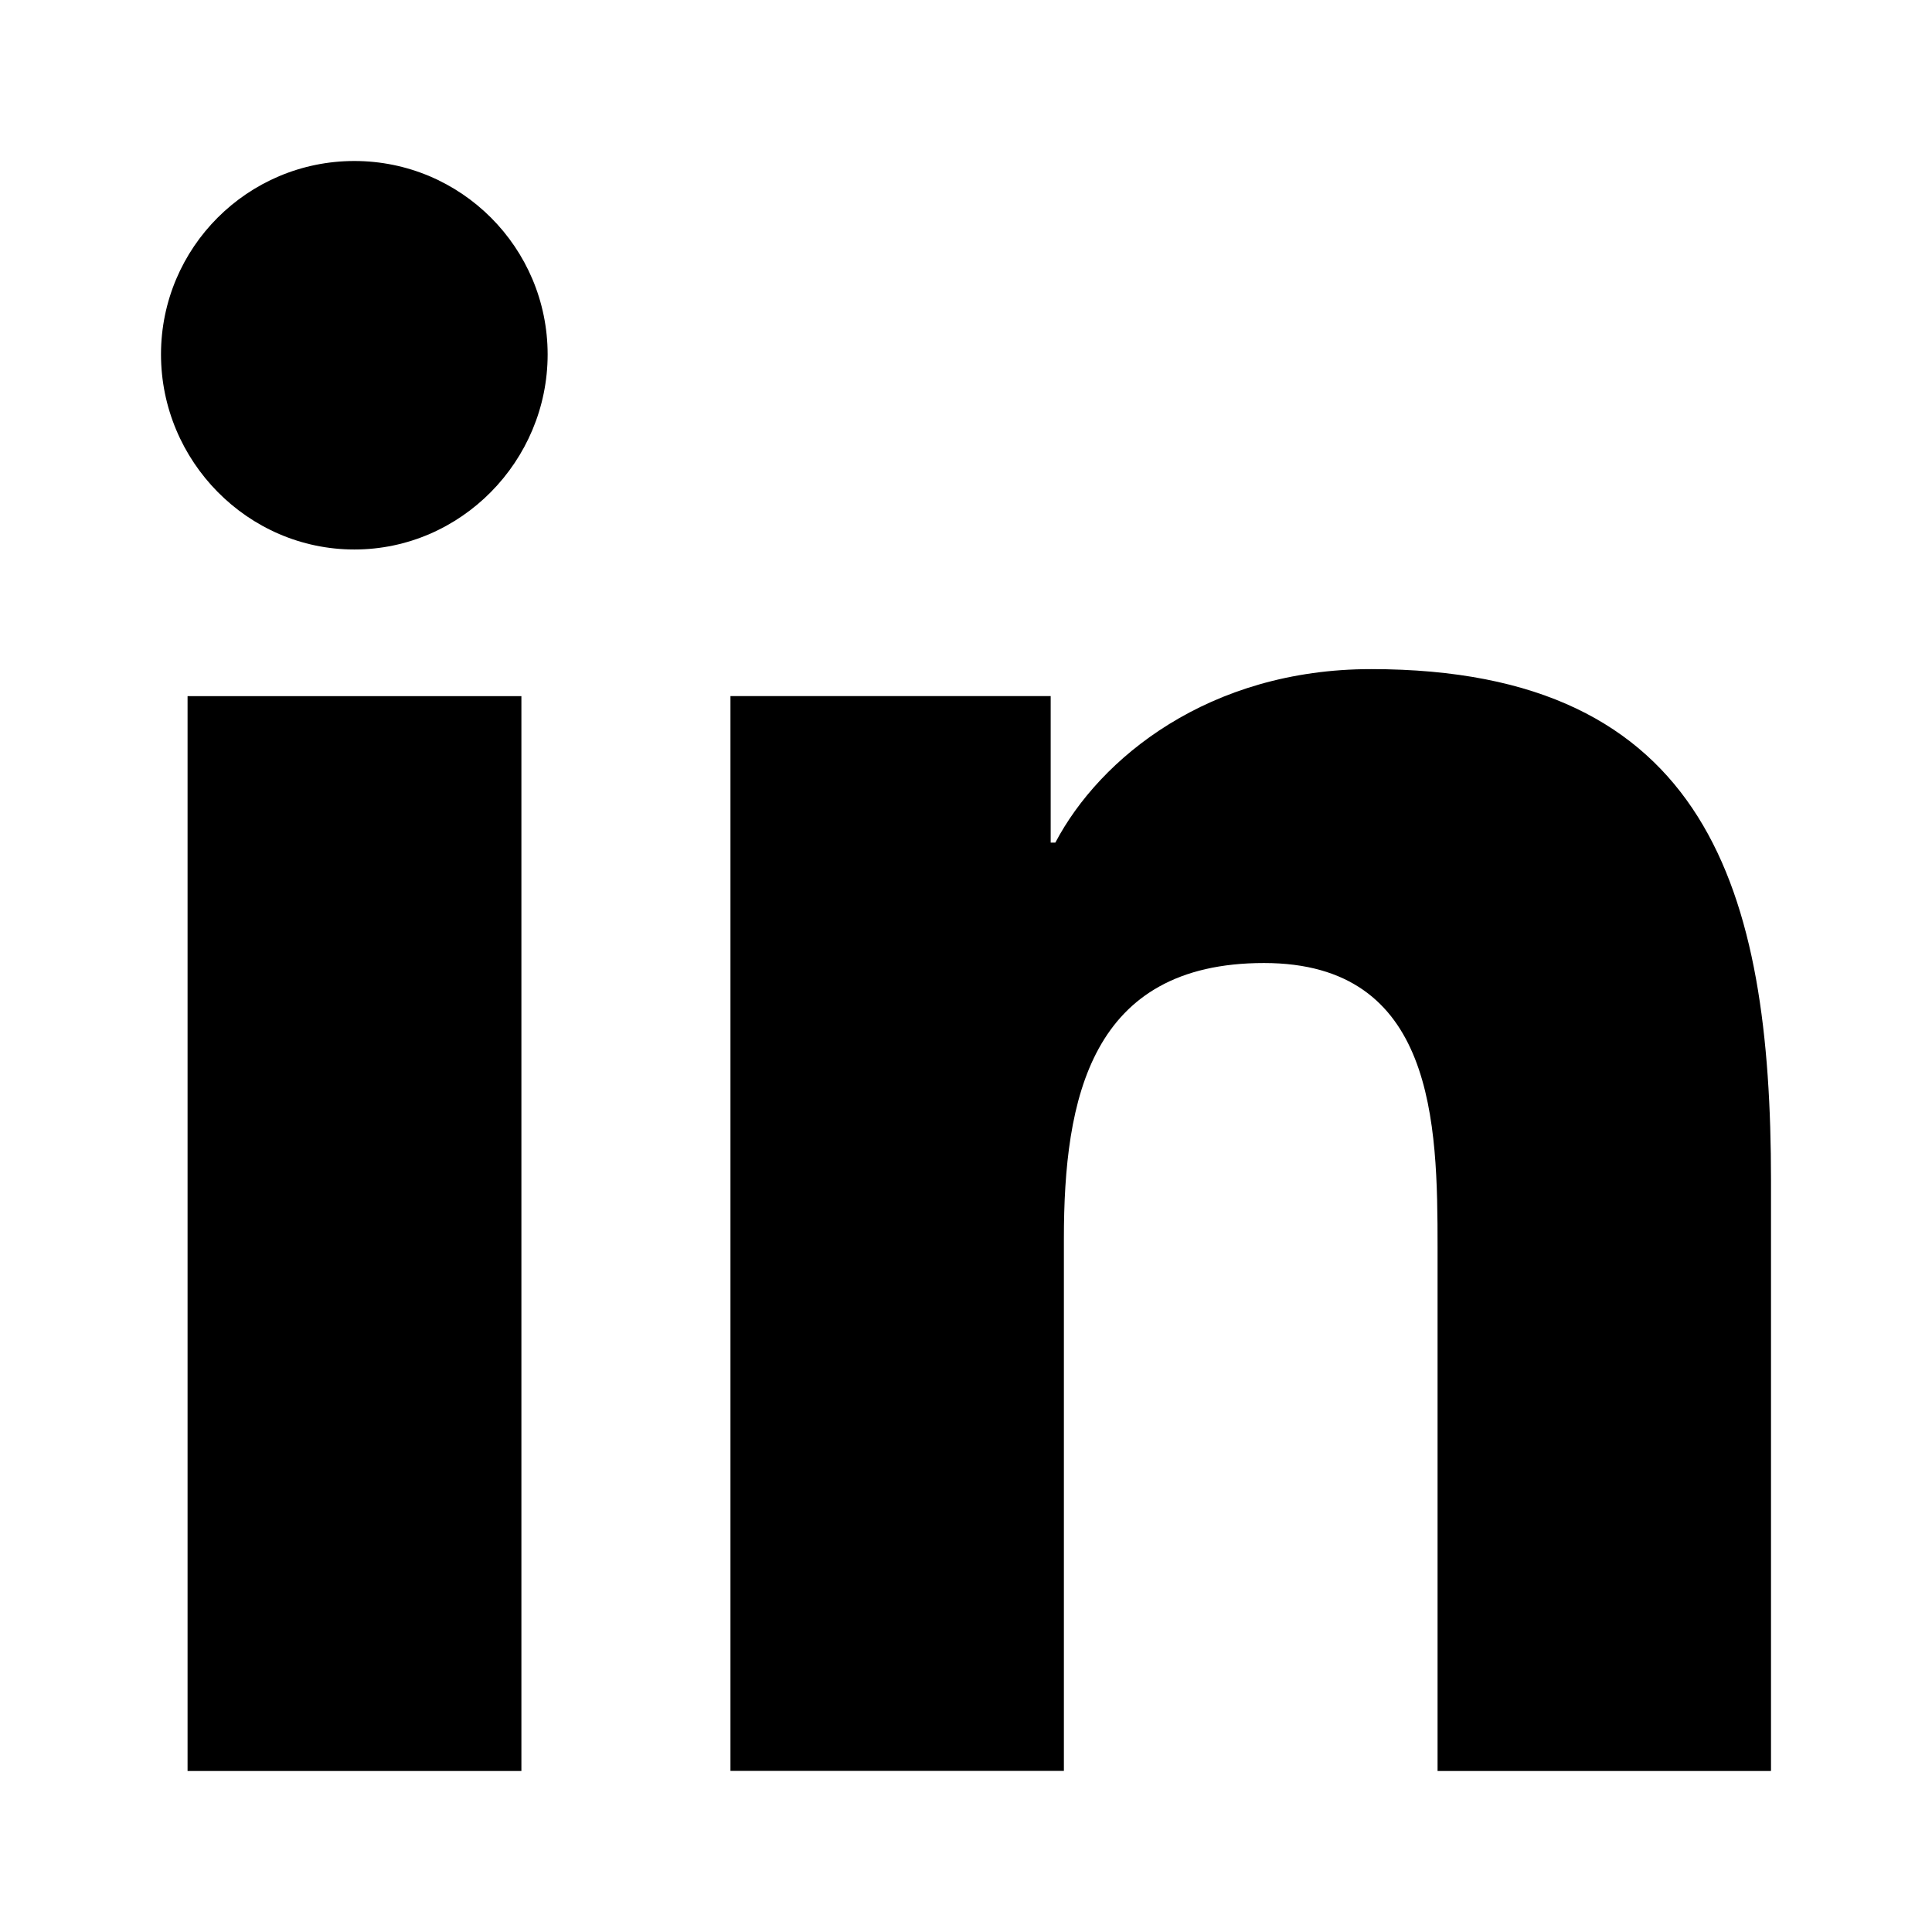
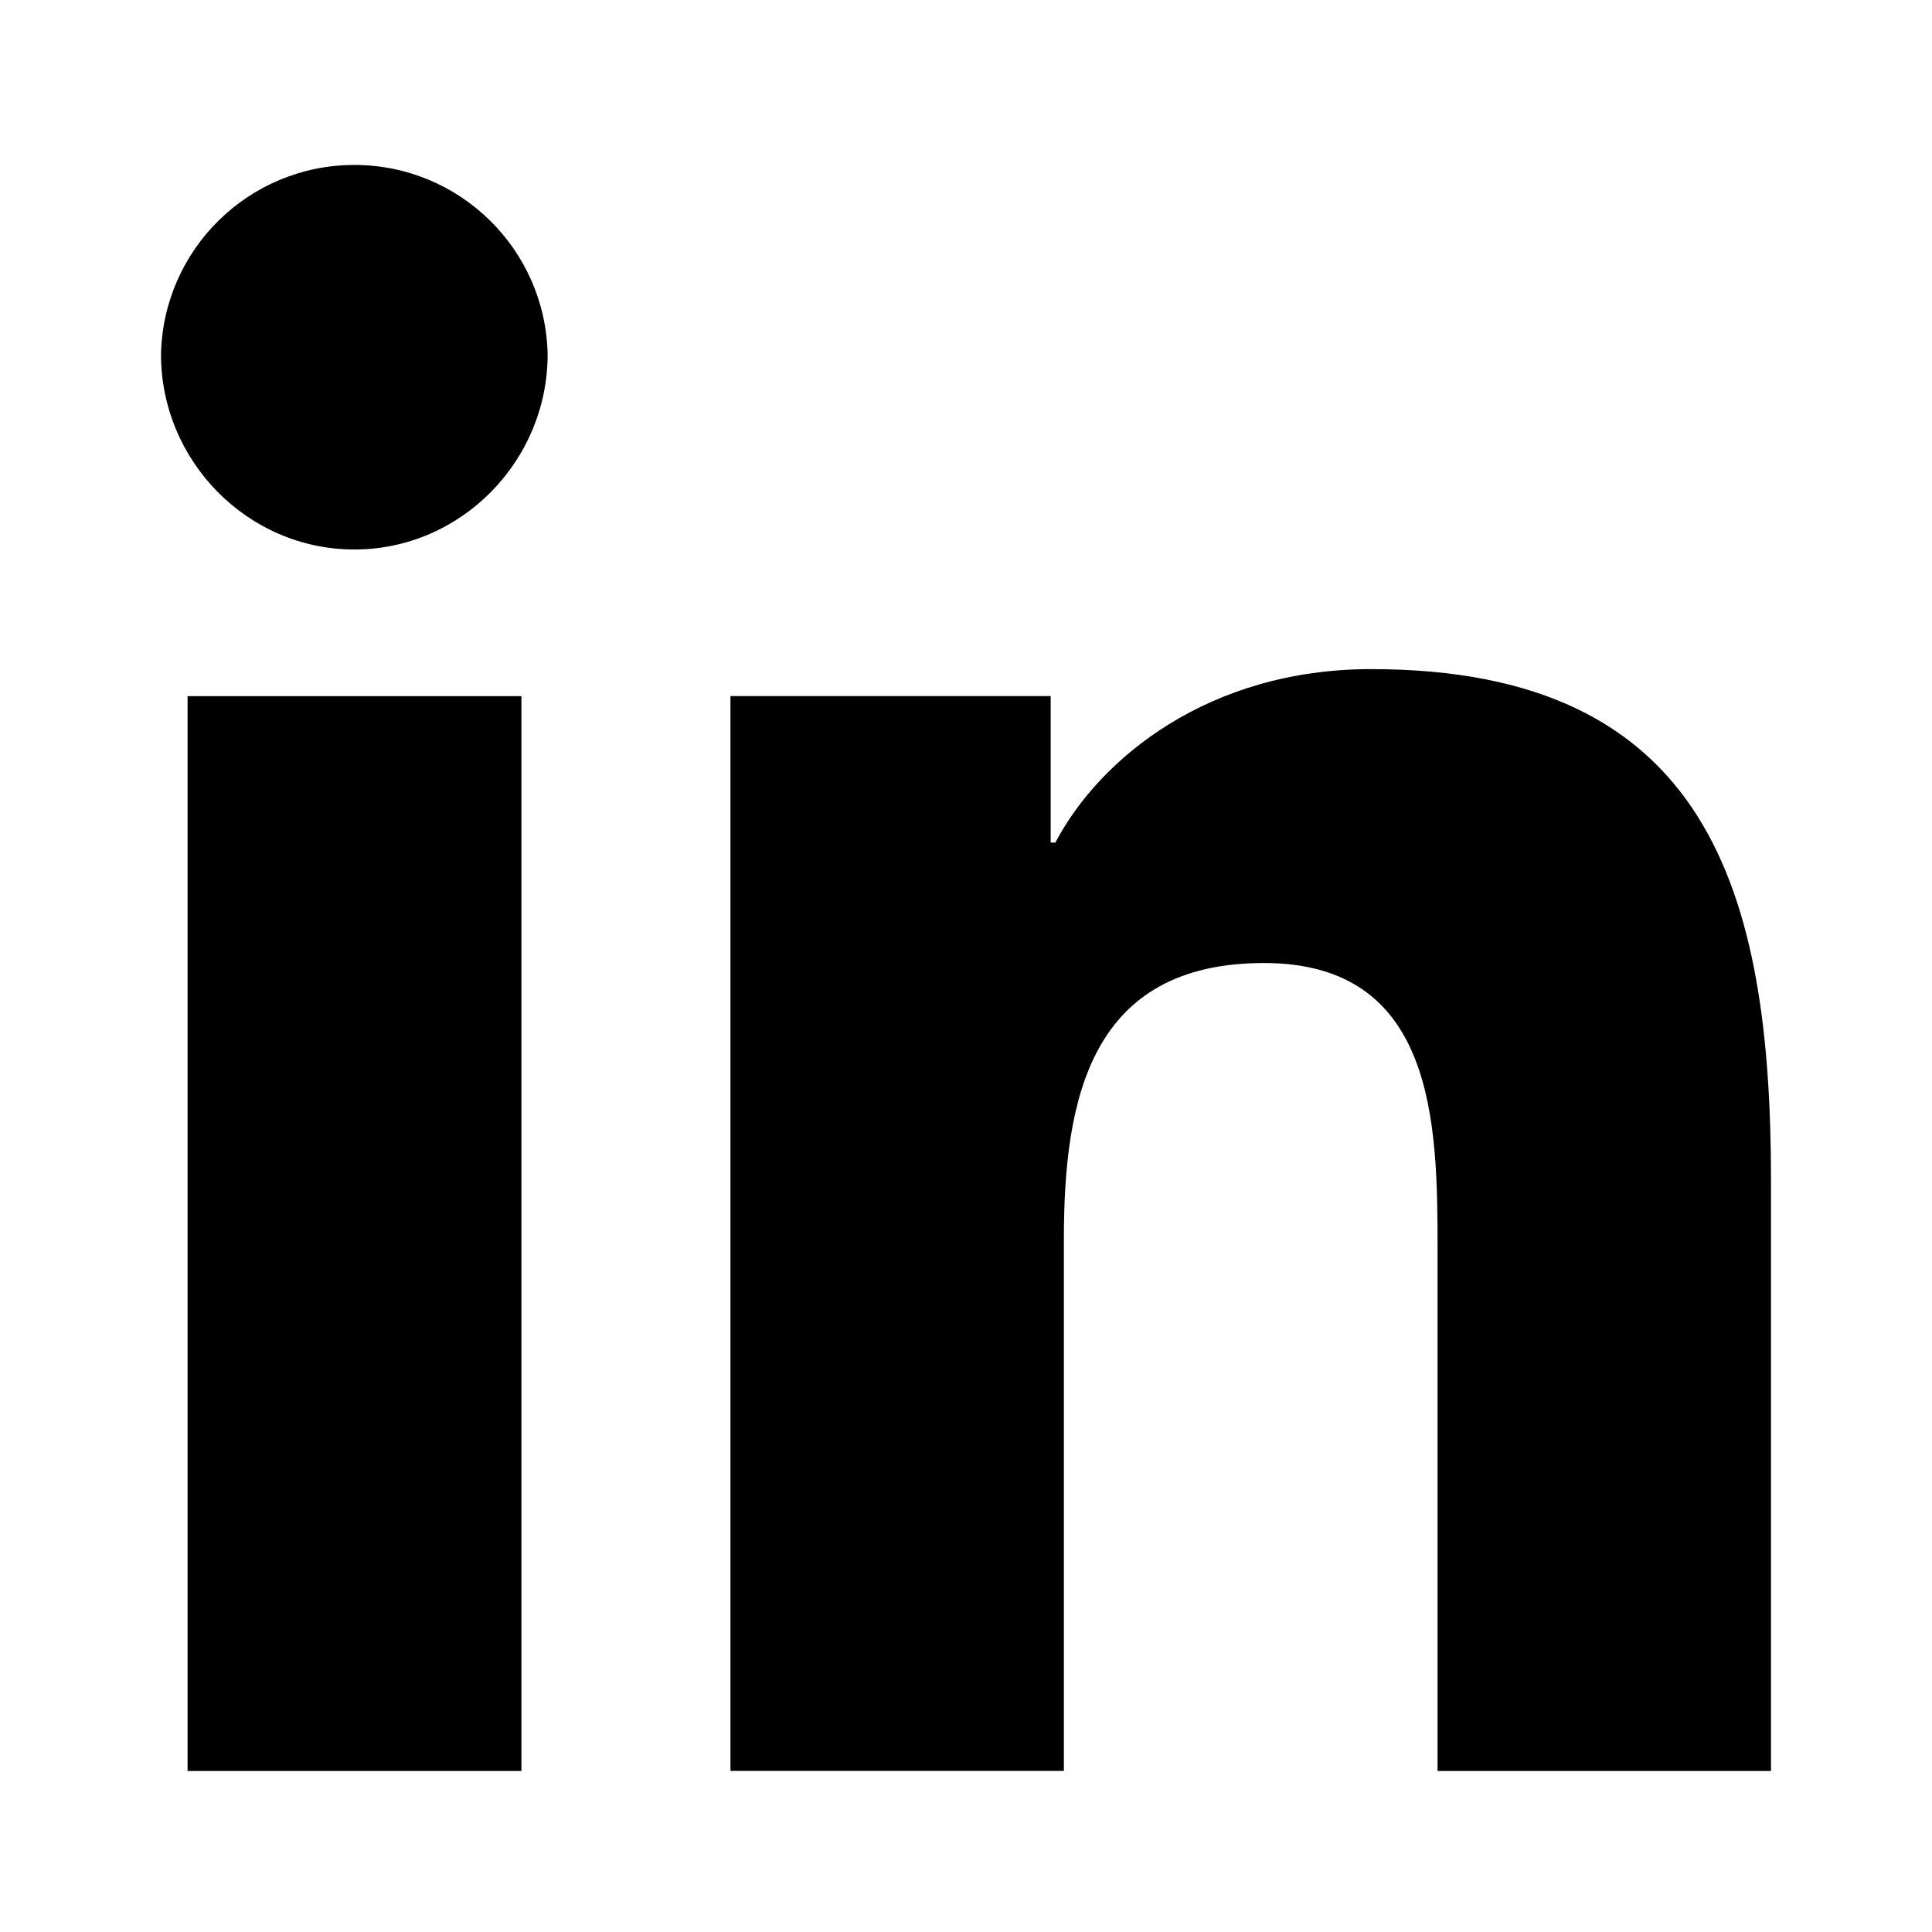
- <svg xmlns="http://www.w3.org/2000/svg" width="24" height="24" viewBox="0 0 24 24" fill="none">
-   <path fill-rule="evenodd" clip-rule="evenodd" d="M2 4.402C2 3.076 3.076 2 4.402 2C5.727 2 6.802 3.076 6.803 4.402C6.803 5.727 5.727 6.826 4.402 6.826C3.076 6.826 2 5.727 2 4.402ZM21.995 22V21.999H22V14.664C22 11.076 21.227 8.312 17.032 8.312C15.016 8.312 13.662 9.418 13.11 10.467H13.052V8.647H9.074V21.999H13.216V15.387C13.216 13.647 13.546 11.963 15.702 11.963C17.826 11.963 17.858 13.95 17.858 15.499V22H21.995ZM2.33 8.648H6.477V22H2.33V8.648Z" fill="currentColor" />
+ <svg xmlns="http://www.w3.org/2000/svg" width="24" height="24" fill="currentColor" viewBox="0 0 24 24">
+   <path fill-rule="evenodd" d="M2 4.402a2.402 2.402 0 0 1 4.803 0c0 1.325-1.076 2.424-2.401 2.424C3.076 6.826 2 5.727 2 4.402ZM21.995 22H22v-7.336c0-3.588-.773-6.352-4.968-6.352-2.016 0-3.37 1.106-3.922 2.155h-.058v-1.82H9.074v13.352h4.142v-6.611c0-1.741.33-3.425 2.486-3.425 2.124 0 2.156 1.987 2.156 3.536V22h4.137ZM2.33 8.648h4.147V22H2.33V8.648Z" clip-rule="evenodd" />
</svg>
